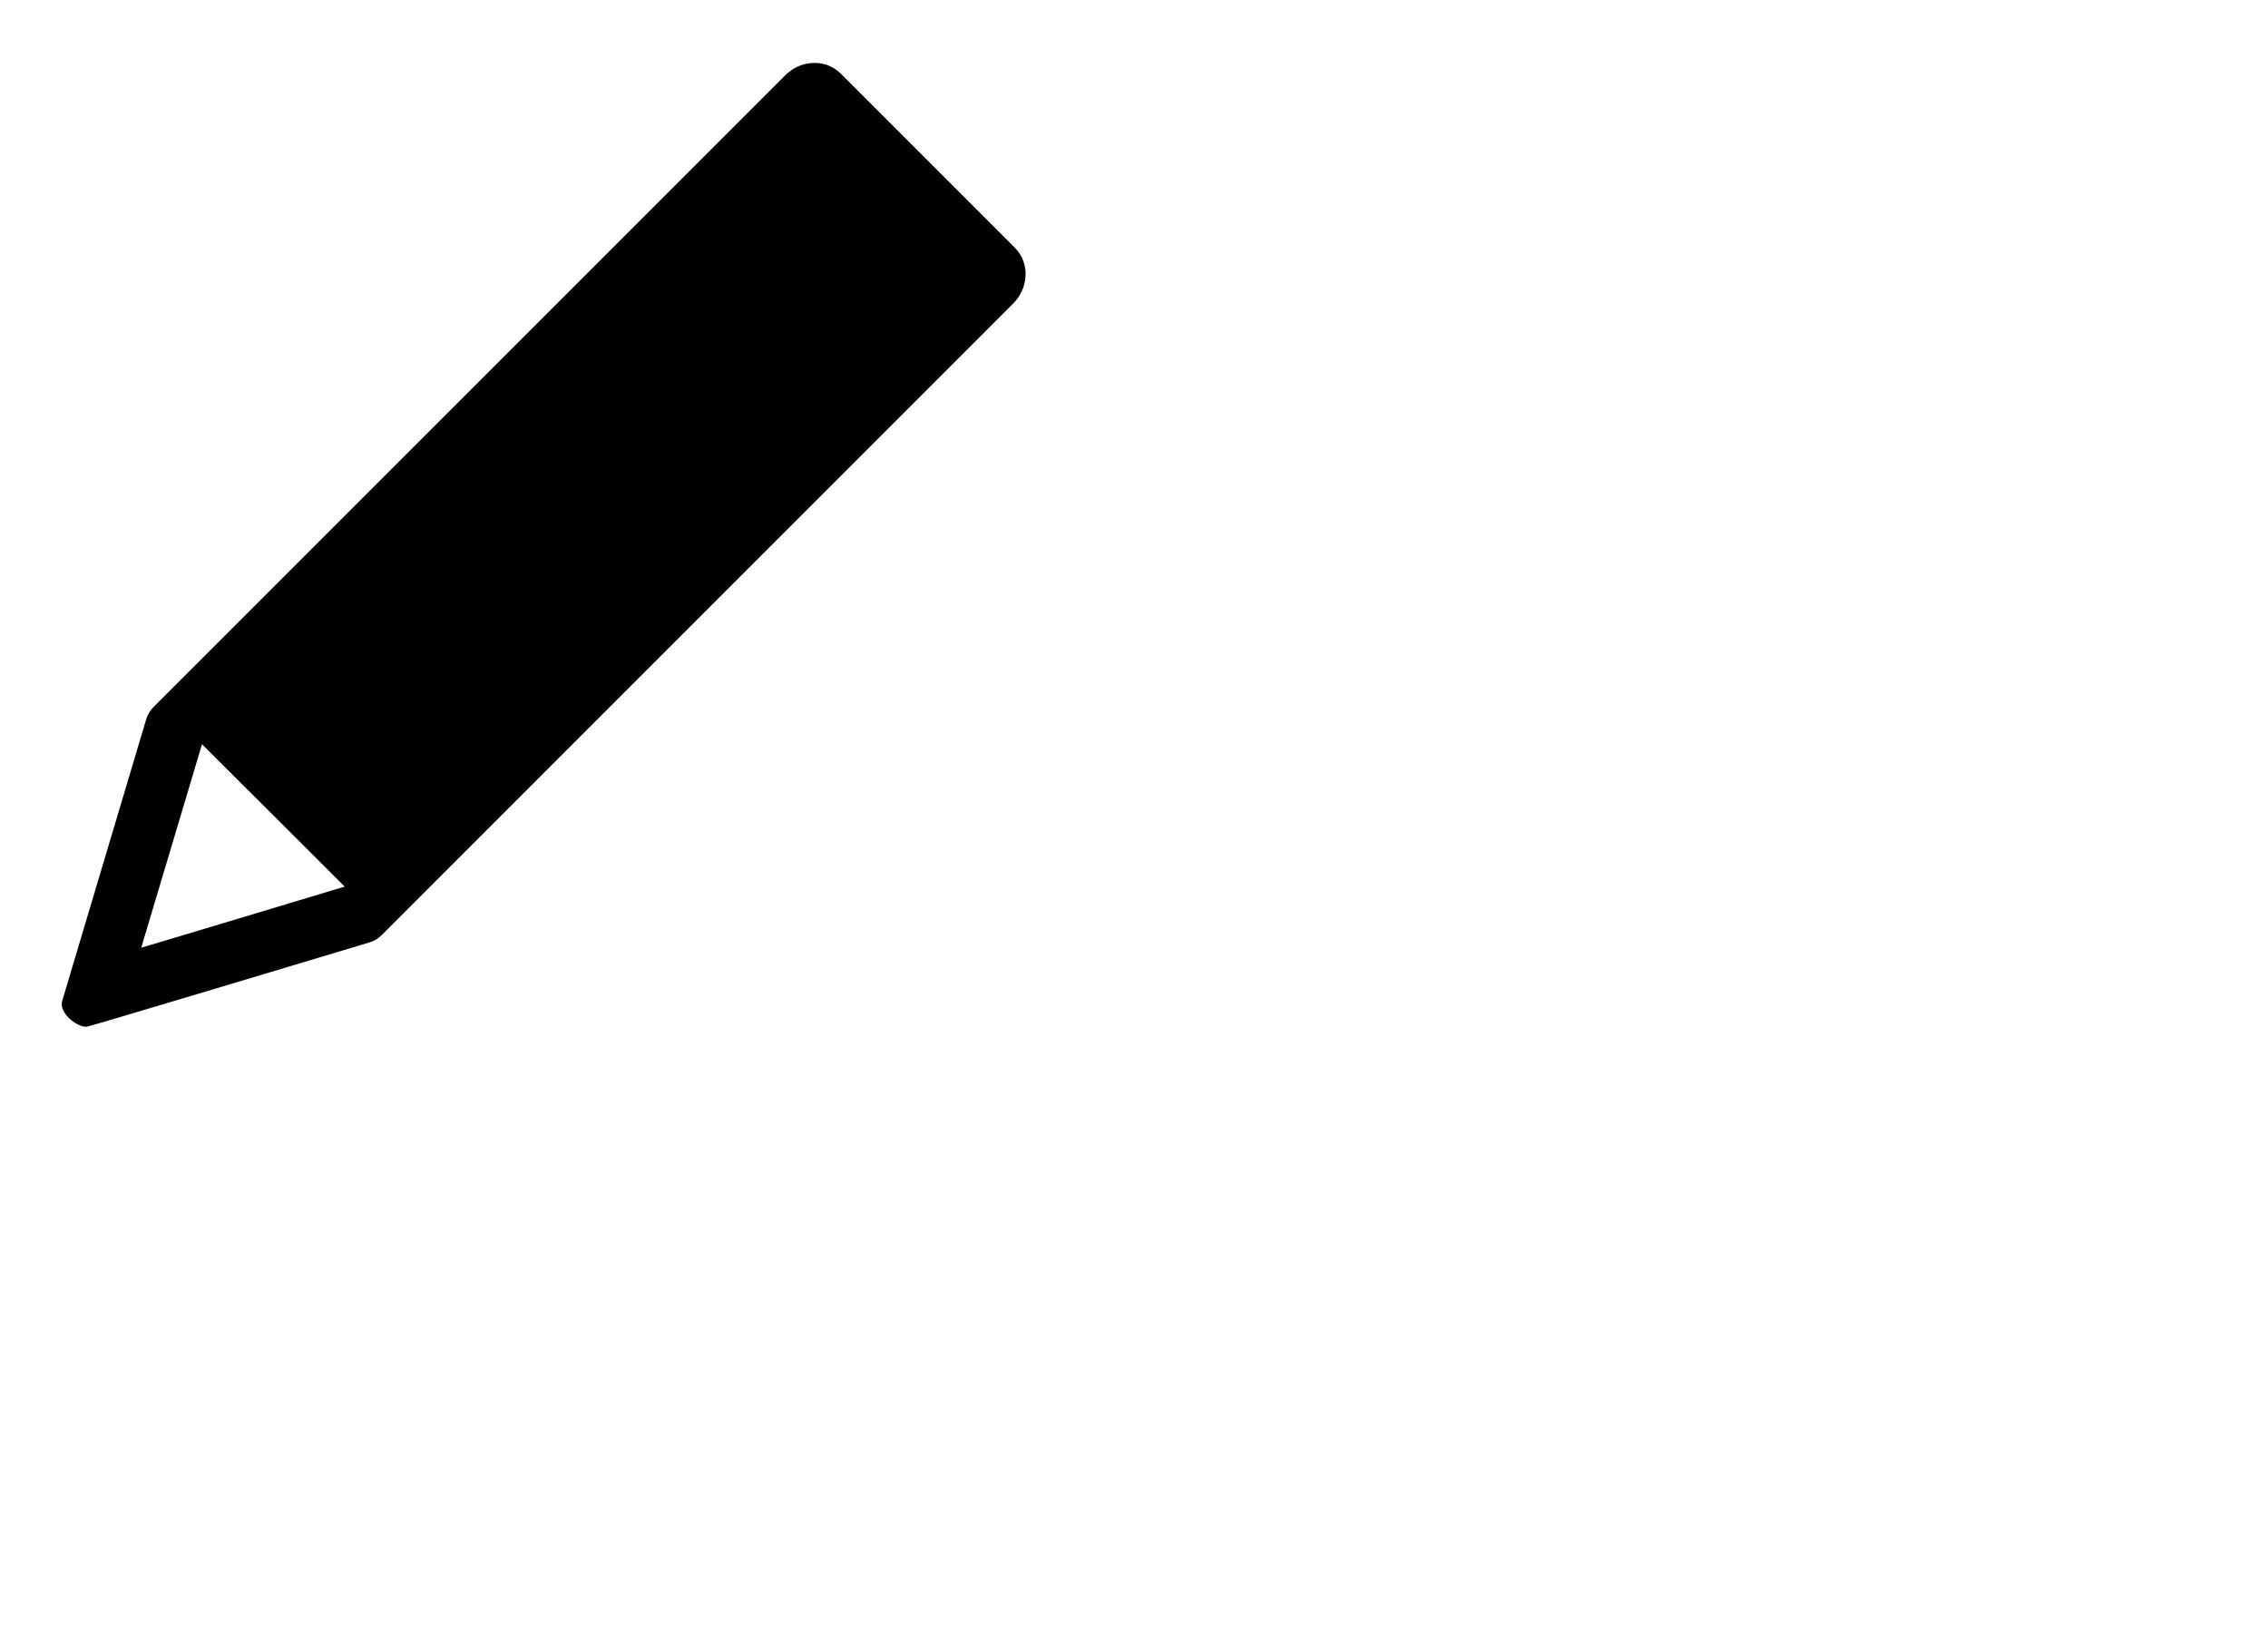
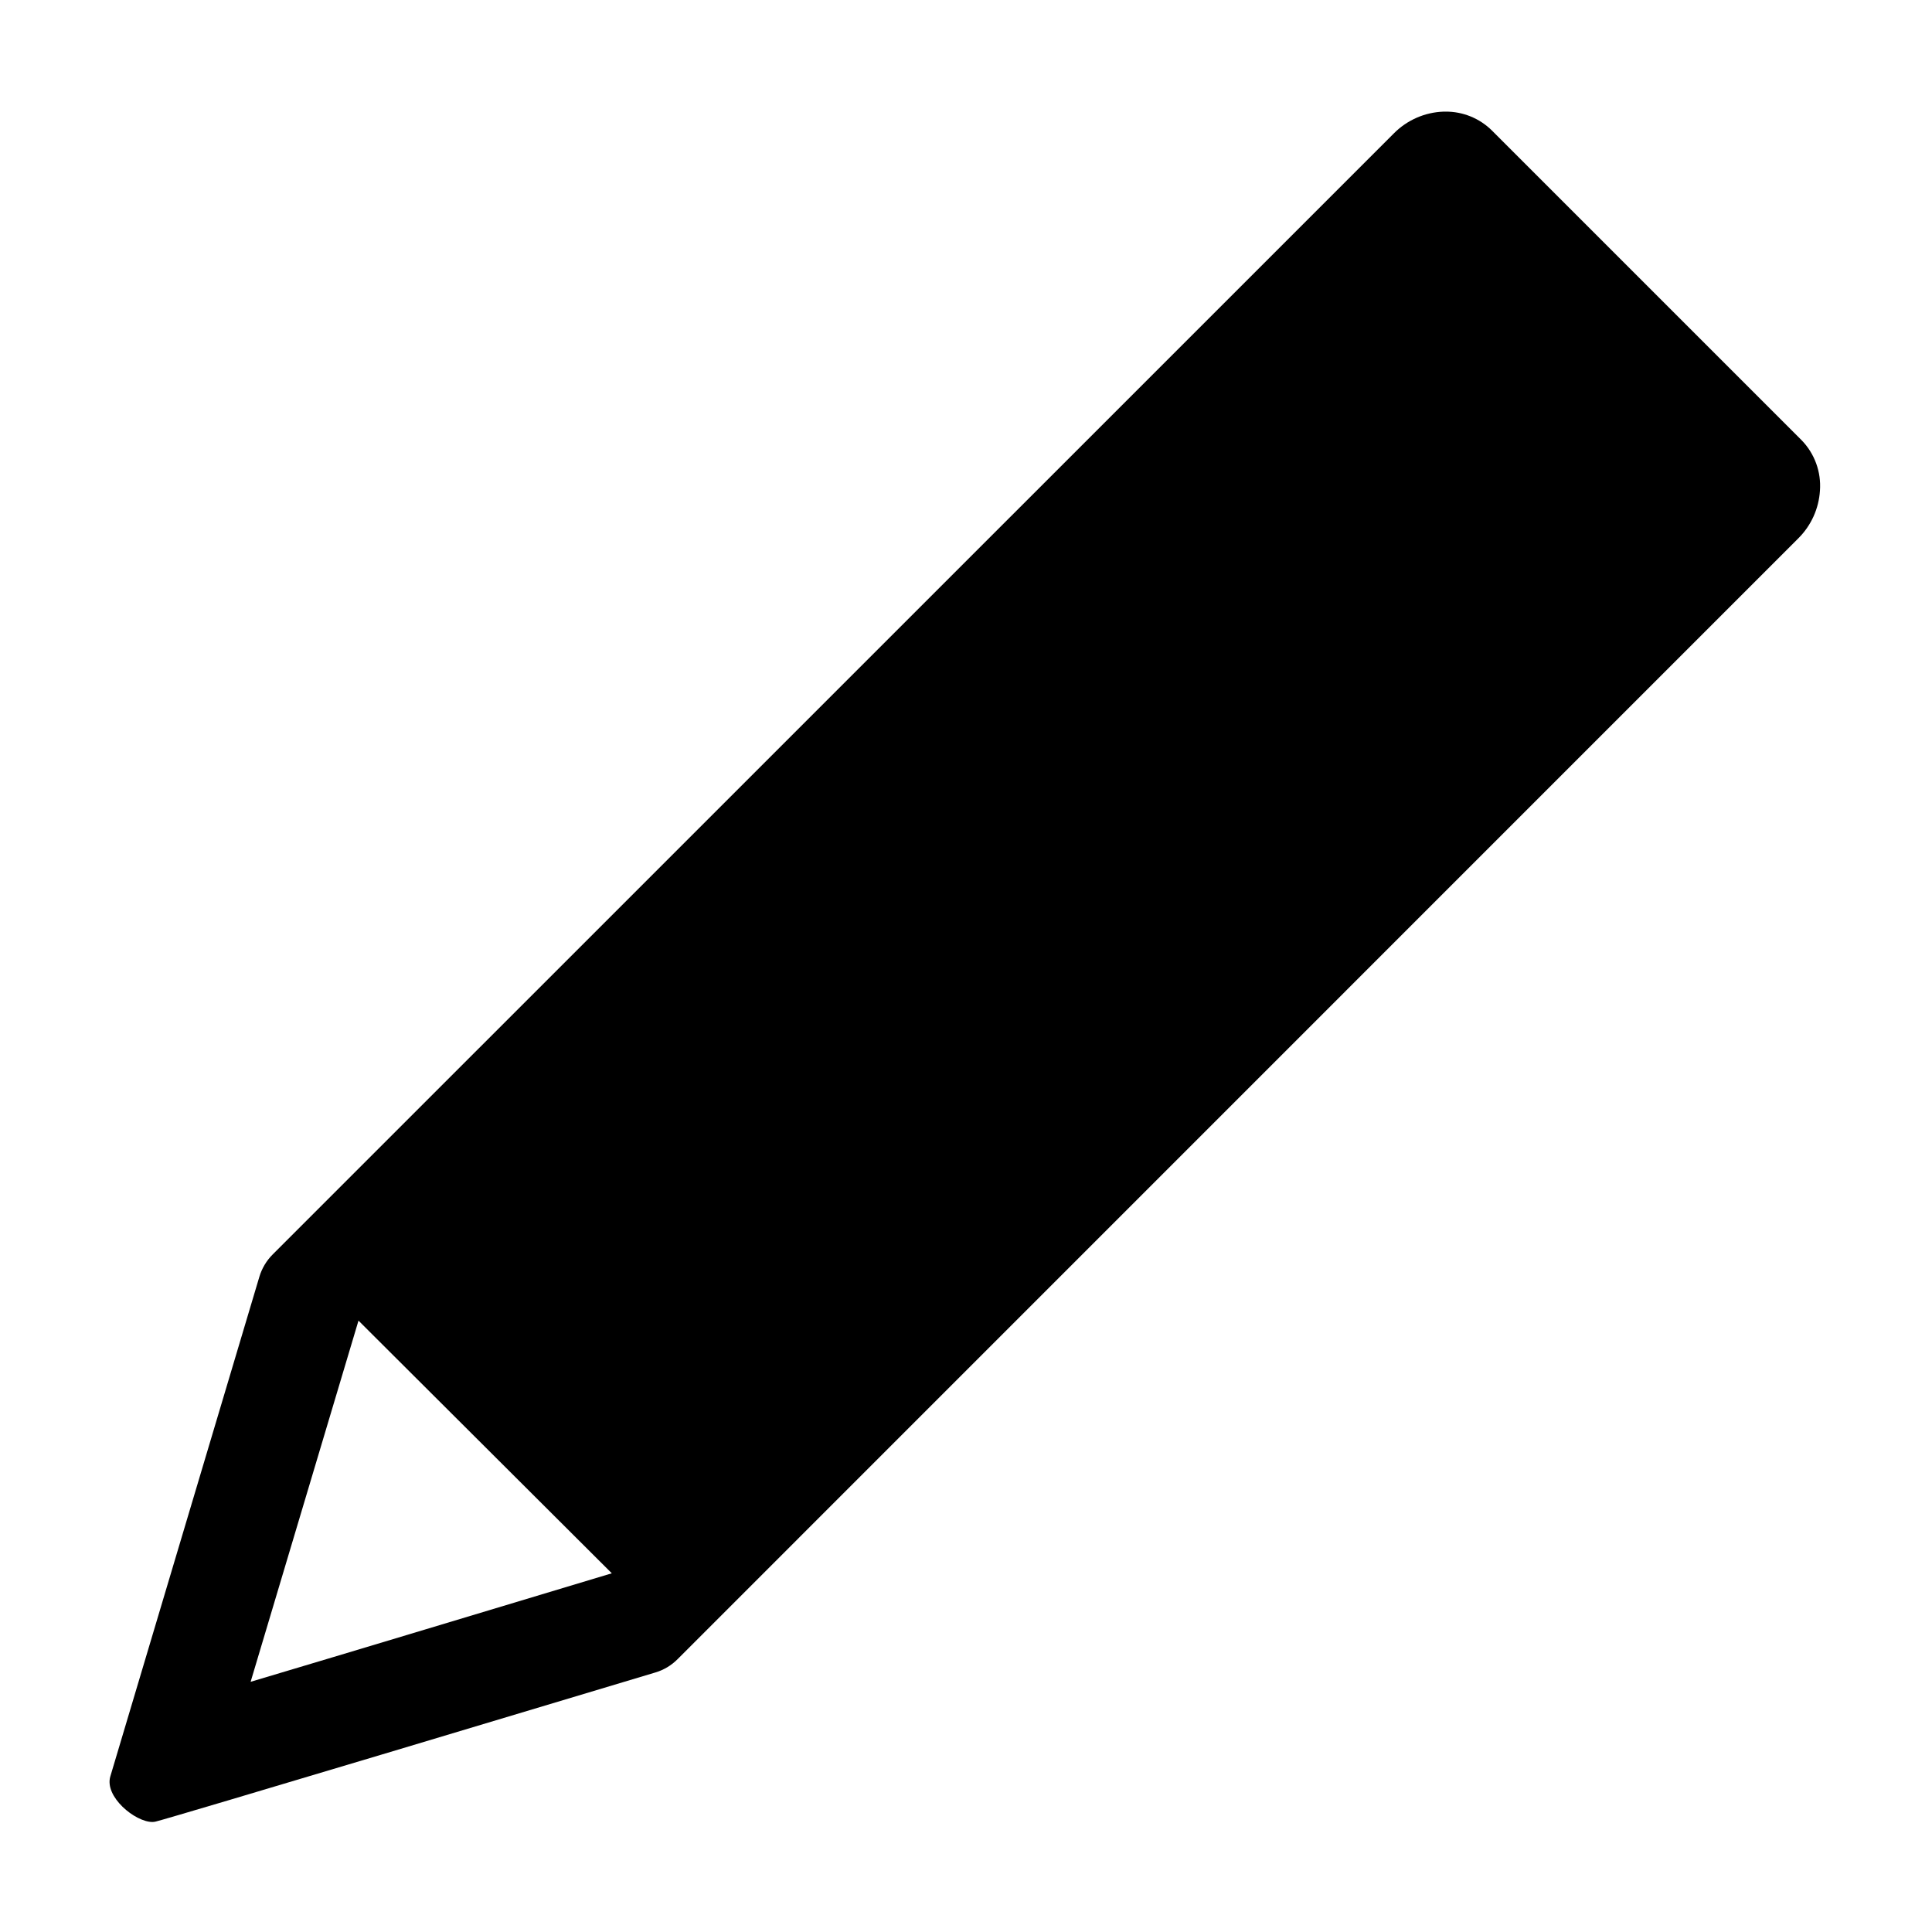
- <svg xmlns="http://www.w3.org/2000/svg" viewBox="0 0 37.5 27">
+ <svg xmlns="http://www.w3.org/2000/svg" viewBox="0 0 18 18">
  <g id="spectrum-Edit">
    <rect id="Canvas" fill="none" opacity="0" width="18" height="18" />
    <path fill="currentColor" d="M16.784,4.1,13.9,1.216a.608.608,0,0,0-.433-.176H13.45a.685.685,0,0,0-.464.203L2.542,11.686a.495.495,0,0,0-.126.211L1.028,16.55c-.057.189.23.425.392.425a.125.125,0,0,0,.031-.004c.138-.032,3.933-1.172,4.655-1.389a.486.486,0,0,0,.207-.124L16.756,5.014a.686.686,0,0,0,.2-.442A.61.61,0,0,0,16.784,4.1ZM5.7,14.658c-1.081.325-2.431.733-3.365,1.011L3.34,12.304Z" />
  </g>
</svg>
